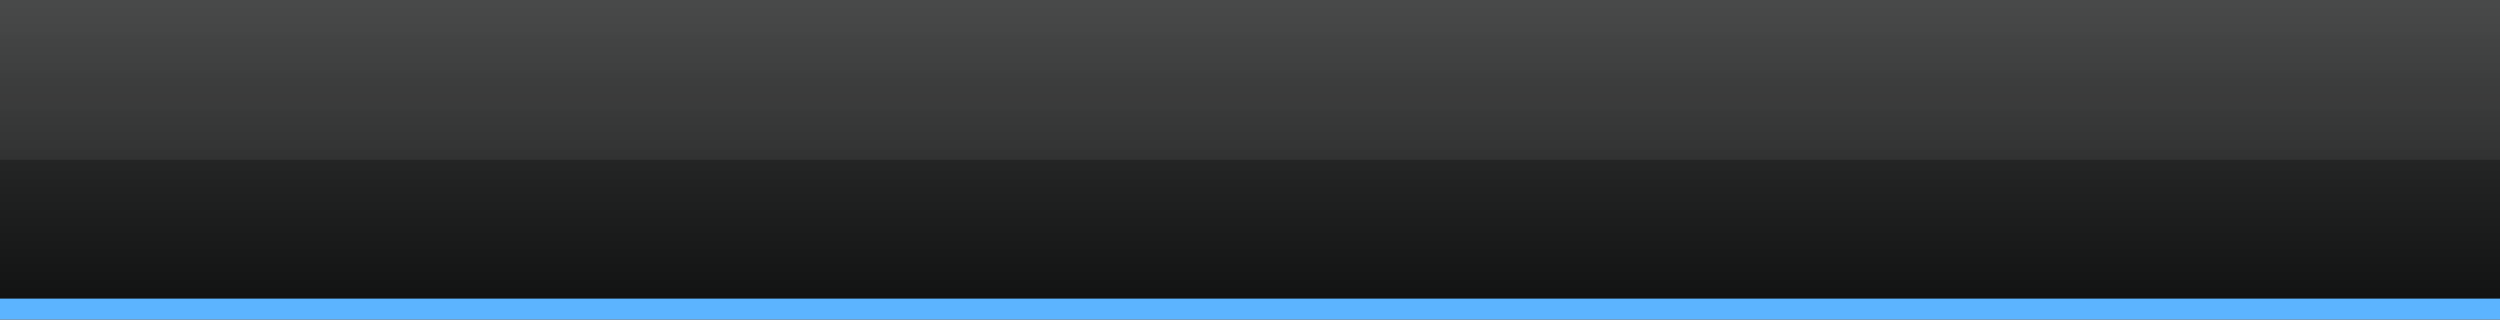
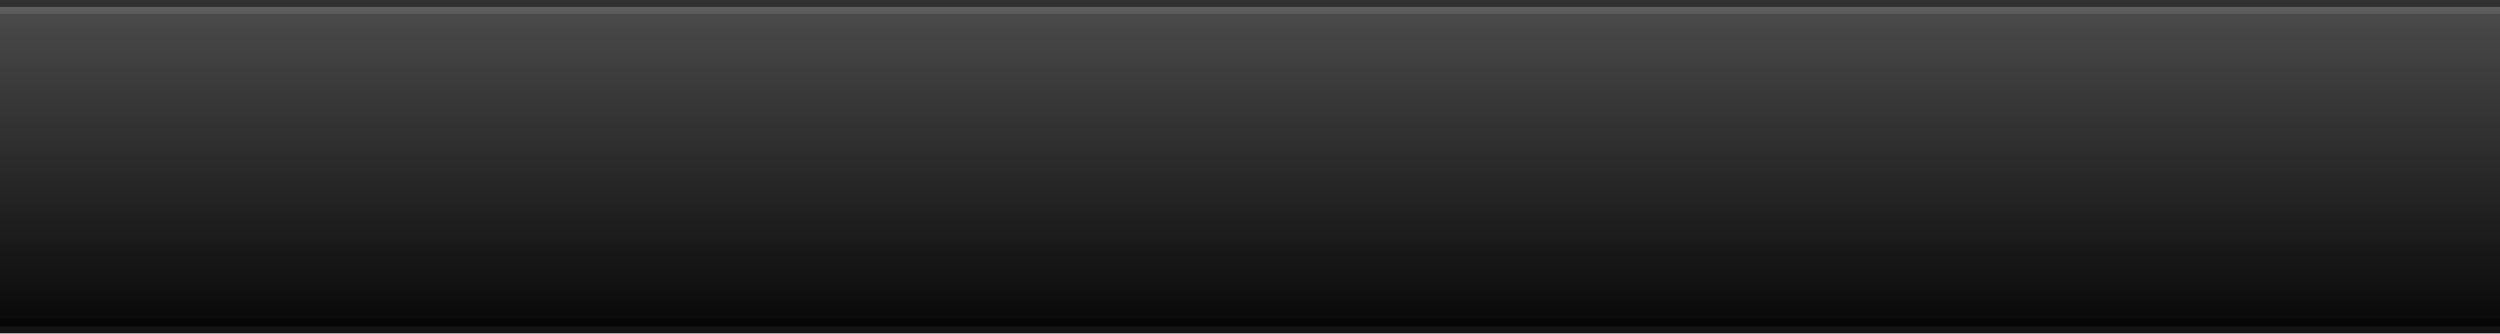
- <svg xmlns="http://www.w3.org/2000/svg" baseProfile="tiny" height="46px" version="1.1" viewBox="0 0 360 46" width="360px" x="0px" y="0px">
-   <linearGradient gradientUnits="userSpaceOnUse" id="SVGID_1_" x1="180" x2="180" y1="46.429" y2="0.655">
-     <stop offset="0" style="stop-color:#0F1010" />
-     <stop offset="1" style="stop-color:#383939" />
-   </linearGradient>
-   <rect fill="url(#SVGID_1_)" height="46" width="360" />
-   <linearGradient gradientUnits="userSpaceOnUse" id="SVGID_2_" x1="180" x2="180" y1="0" y2="22.561">
-     <stop offset="0" style="stop-color:#FFFFFF" />
-     <stop offset="1" style="stop-color:#CCCCCC" />
-   </linearGradient>
-   <rect fill="url(#SVGID_2_)" fill-opacity="0.08" height="23" stroke-opacity="0.08" width="360" />
-   <rect fill="#5CB4FF" height="3" width="360" y="43" />
+ <svg xmlns="http://www.w3.org/2000/svg" baseProfile="tiny" height="48px" version="1.1" viewBox="0 0 360 48" width="360px" x="0px" y="0px">
+   <rect height="48" width="360" />
+   <rect fill="url(#SVGID_1_)" fill-opacity="0.3" height="48" stroke-opacity="0.3" width="360" />
+   <rect fill="#FFFFFF" fill-opacity="0.1" height="1" stroke-opacity="0.1" width="360" y="1" />
+   <rect fill-opacity="0.35" height="1" stroke-opacity="0.35" width="360" />
+   <rect fill="#FFFFFF" fill-opacity="0.05" height="1" stroke-opacity="0.05" width="360" y="47" />
+   <rect fill-opacity="0.35" height="1" stroke-opacity="0.35" width="360" y="46" />
+   <defs>
+     <linearGradient gradientUnits="userSpaceOnUse" id="SVGID_1_" x1="180" x2="180" y1="0" y2="47.74">
+       <stop offset="0" style="stop-color:#FFFFFF" />
+       <stop offset="1" style="stop-color:#FFFFFF;stop-opacity:0.1" />
+     </linearGradient>
+   </defs>
</svg>
